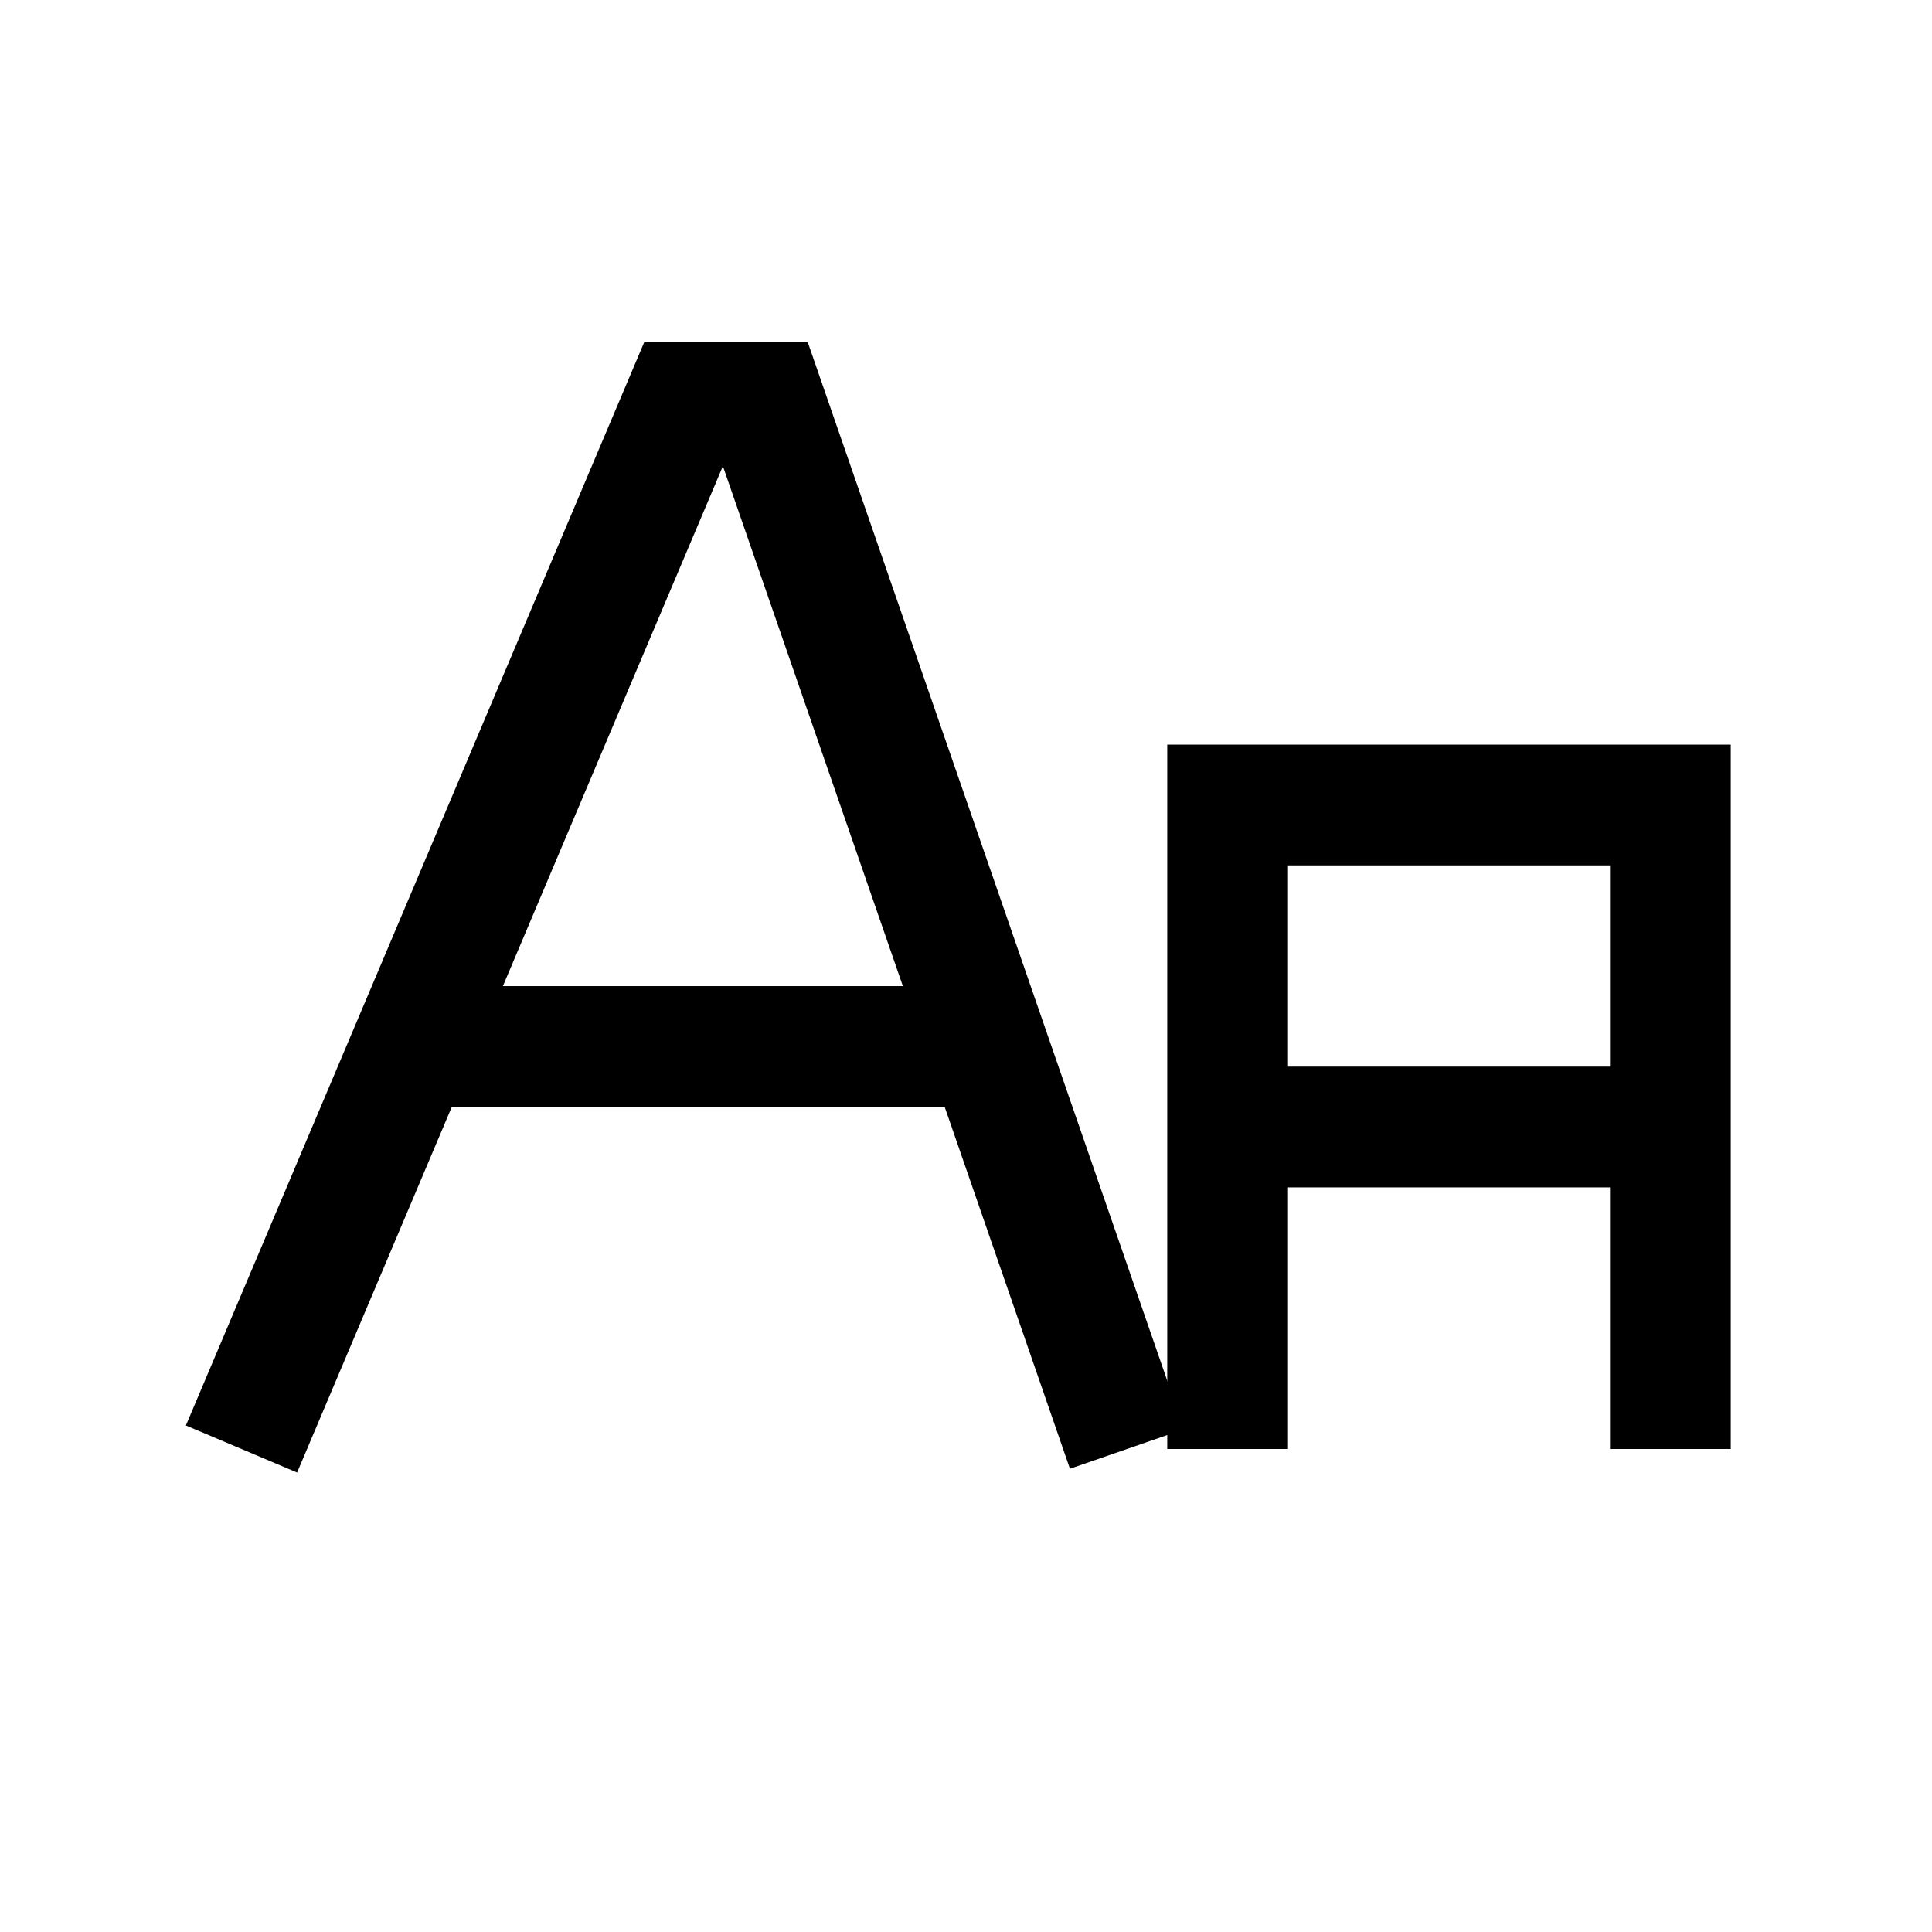
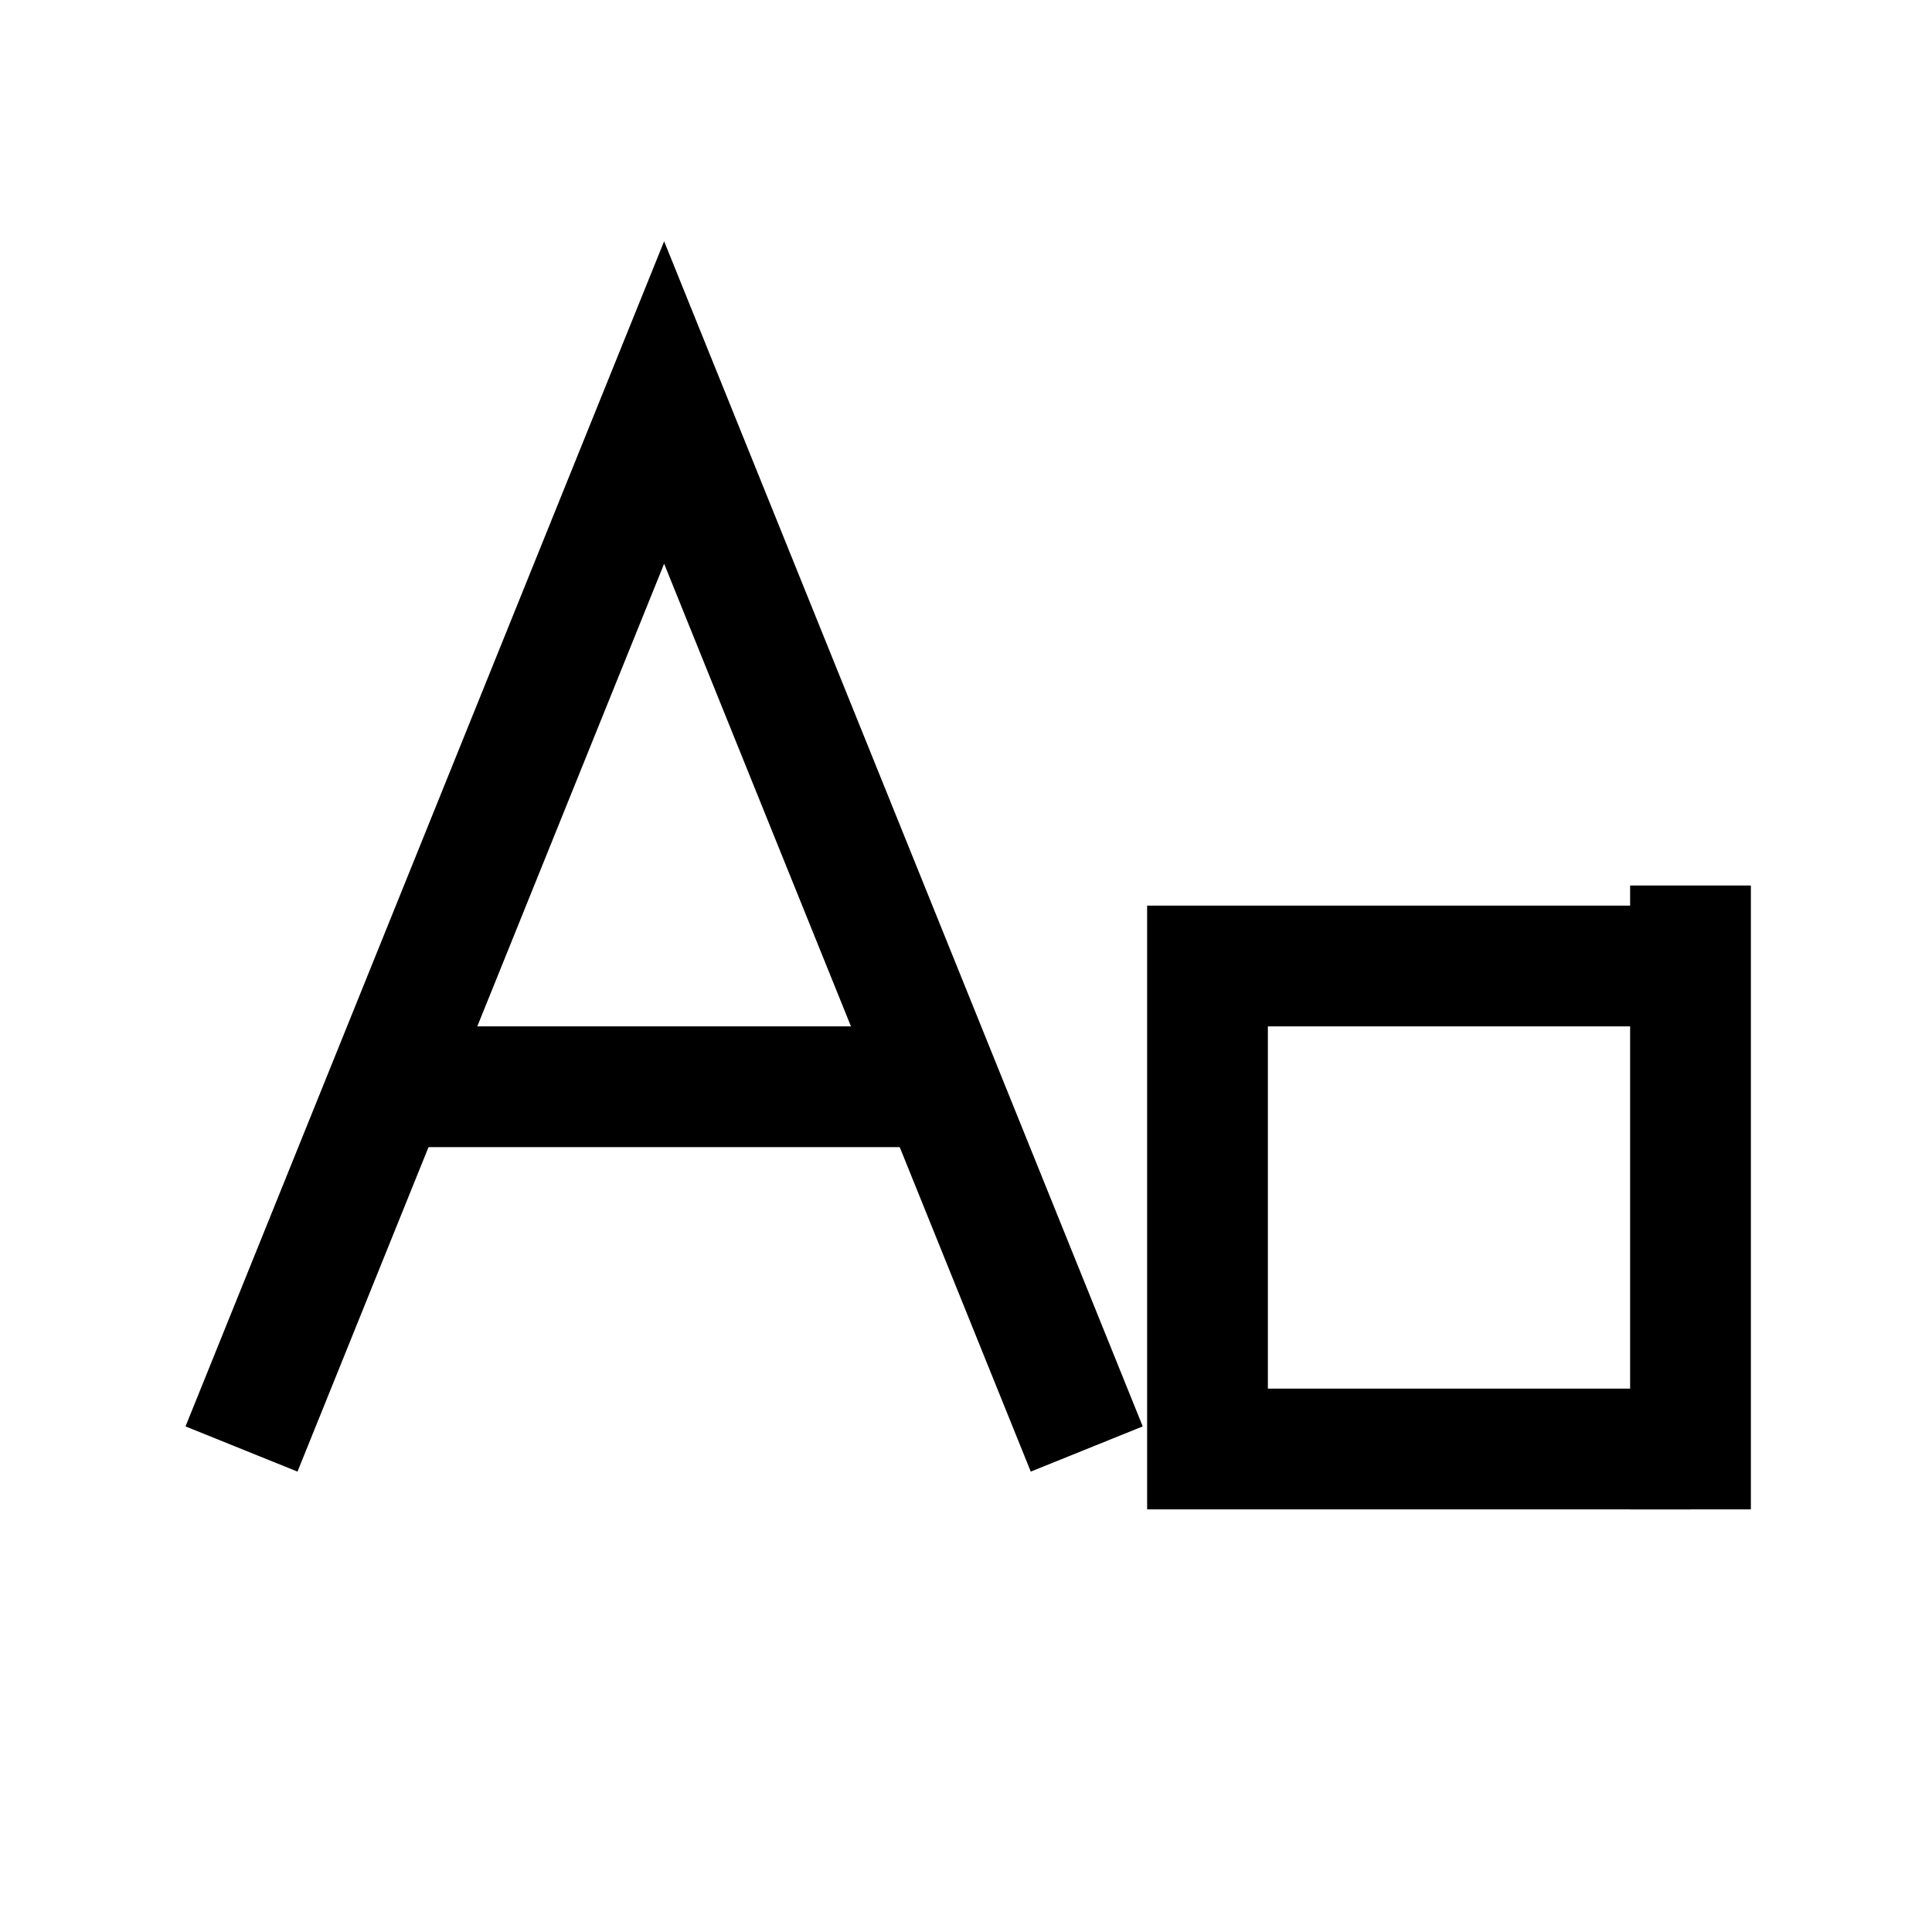
<svg xmlns="http://www.w3.org/2000/svg" viewBox="0 0 24 24" fill="none">
-   <path d="M3 18L8.5 5h1L14 18" stroke="currentColor" stroke-width="1.5" stroke-linejoin="miter" stroke-miterlimit="10" />
-   <path d="M5.25 13h7.5" stroke="currentColor" stroke-width="1.5" />
-   <path d="M15.25 18v-8h5.5v8" stroke="currentColor" stroke-width="1.5" stroke-linejoin="miter" stroke-miterlimit="10" />
-   <path d="M15.25 14h5.5" stroke="currentColor" stroke-width="1.5" />
+   <path d="M3 18L8.25 5L13.5 18" stroke="currentColor" stroke-width="1.5" stroke-linejoin="miter" stroke-miterlimit="10" />
+   <path d="M5.25 13.5h6" stroke="currentColor" stroke-width="1.5" />
+   <path d="M21 12H15V18H21" stroke="currentColor" stroke-width="1.5" stroke-linejoin="miter" stroke-miterlimit="10" />
+   <path d="M21 11V18.75" stroke="currentColor" stroke-width="1.5" />
</svg>
